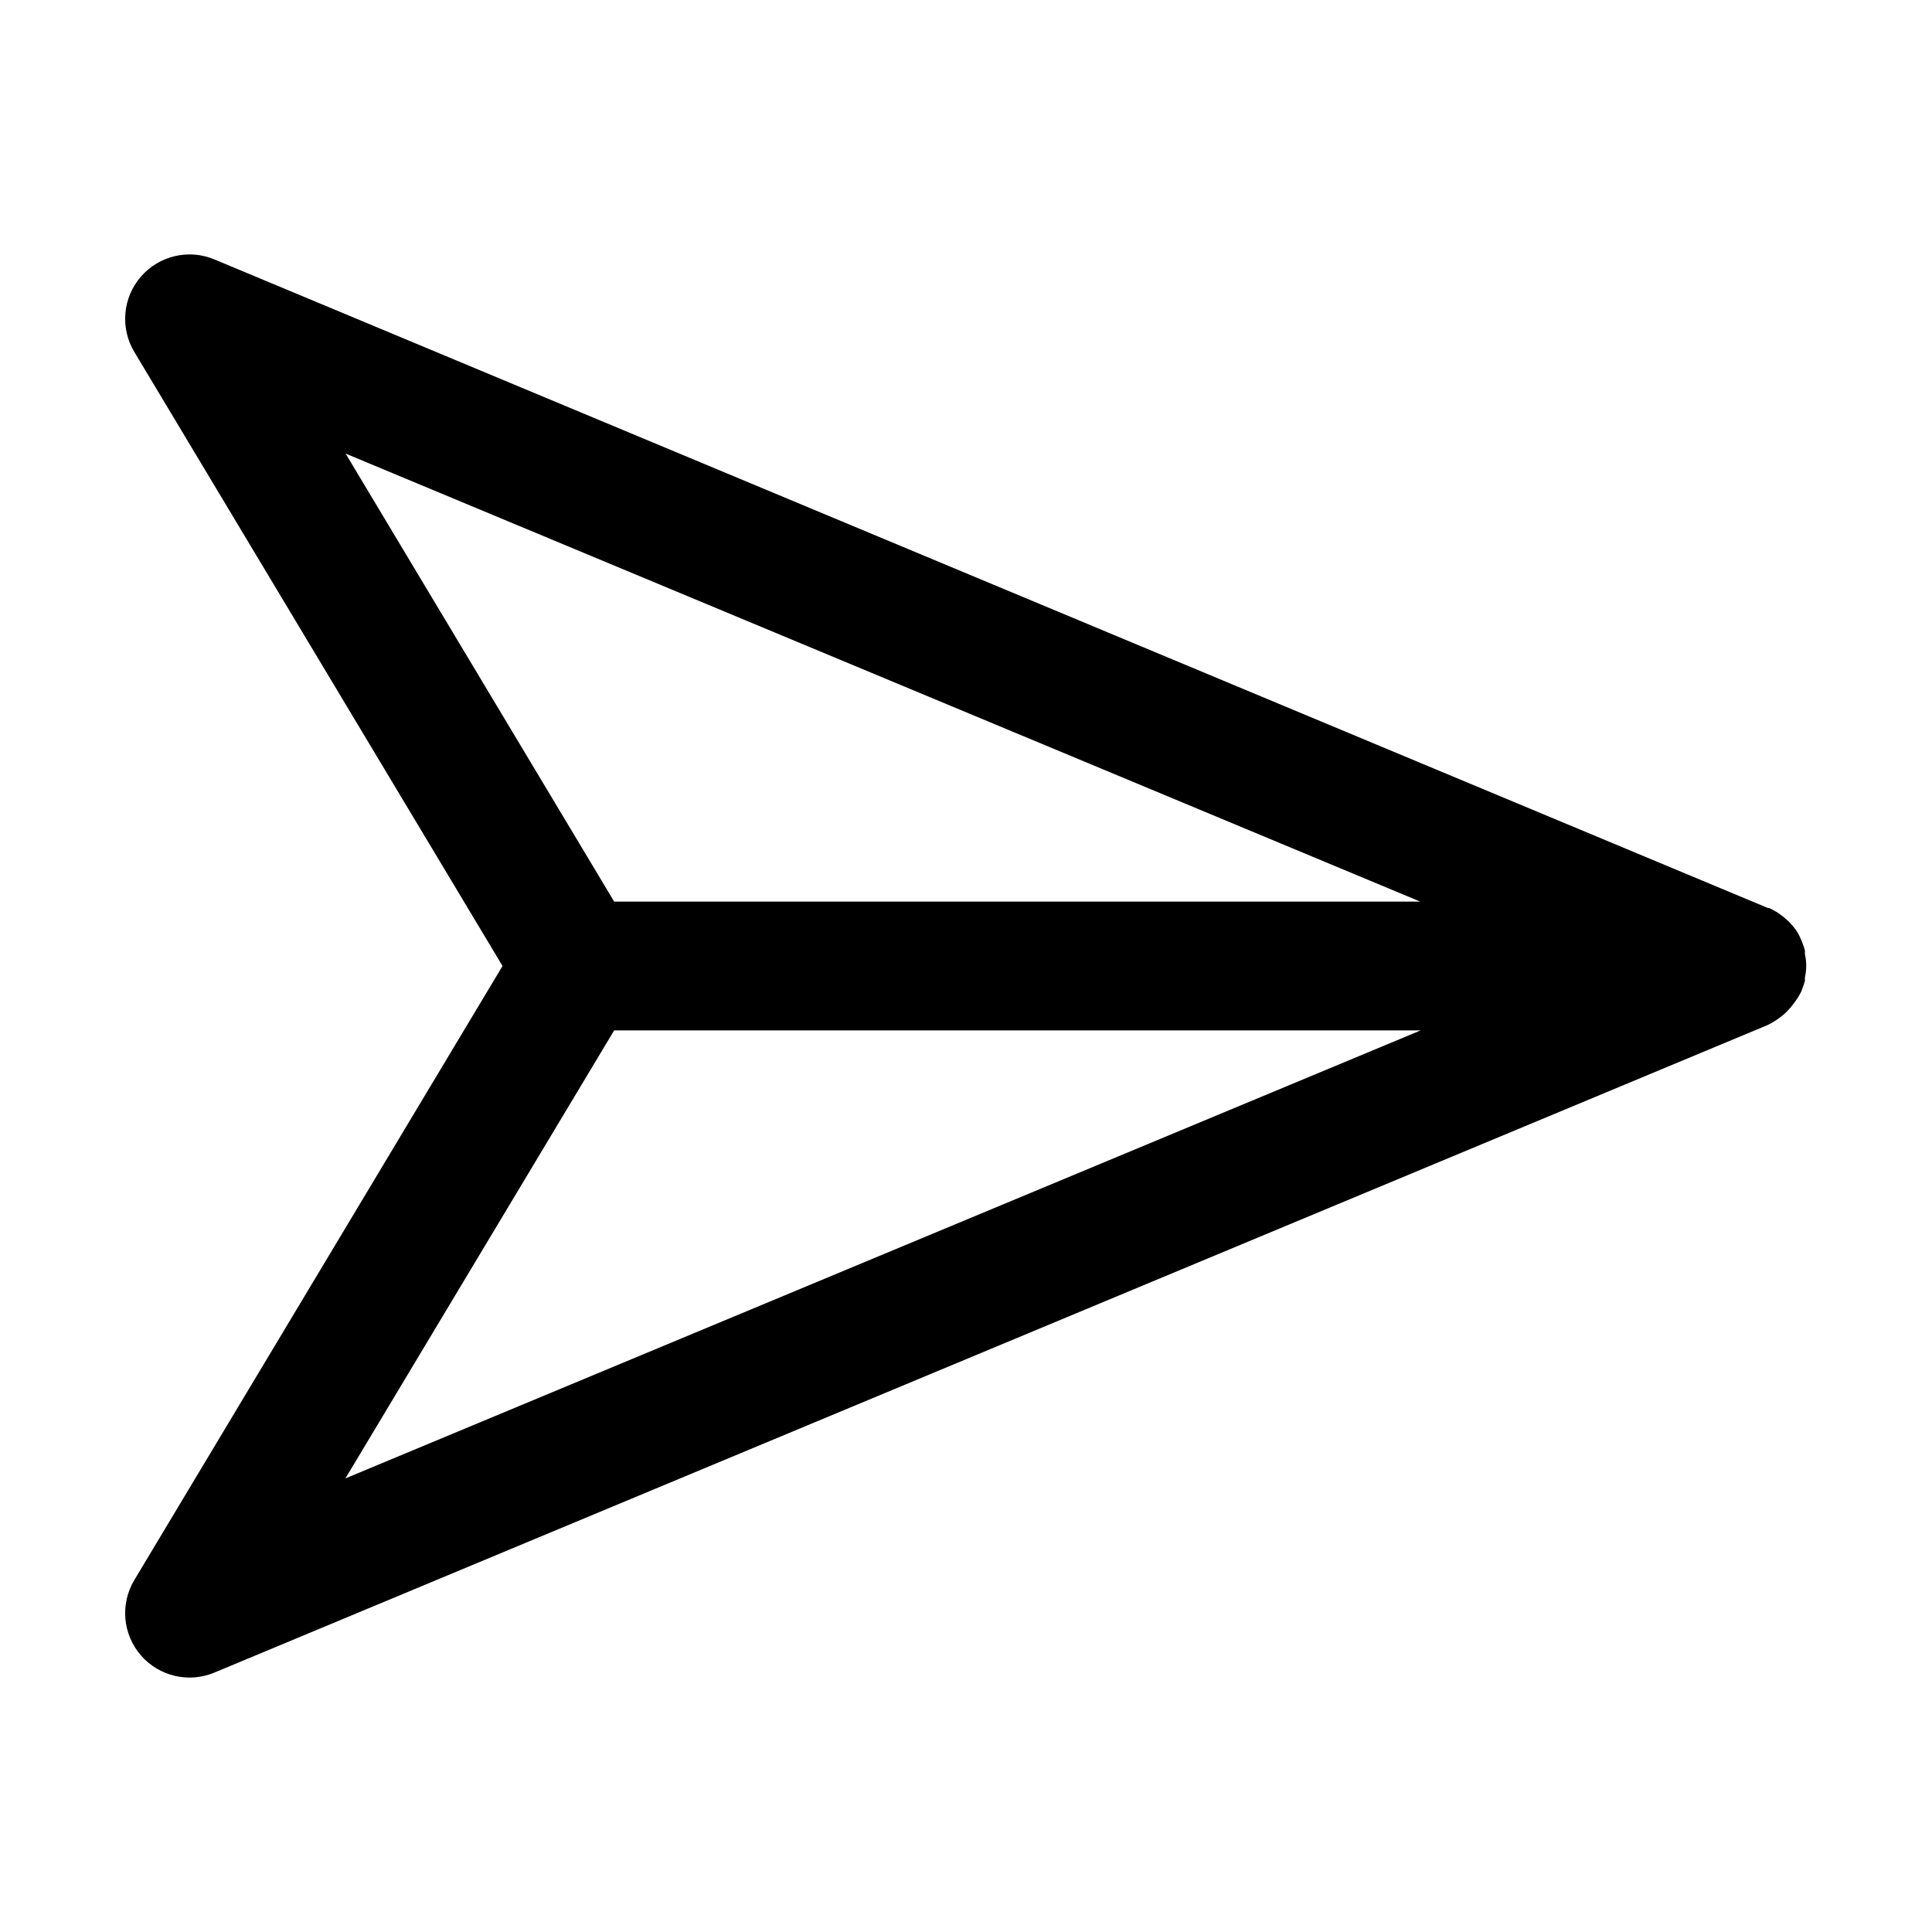
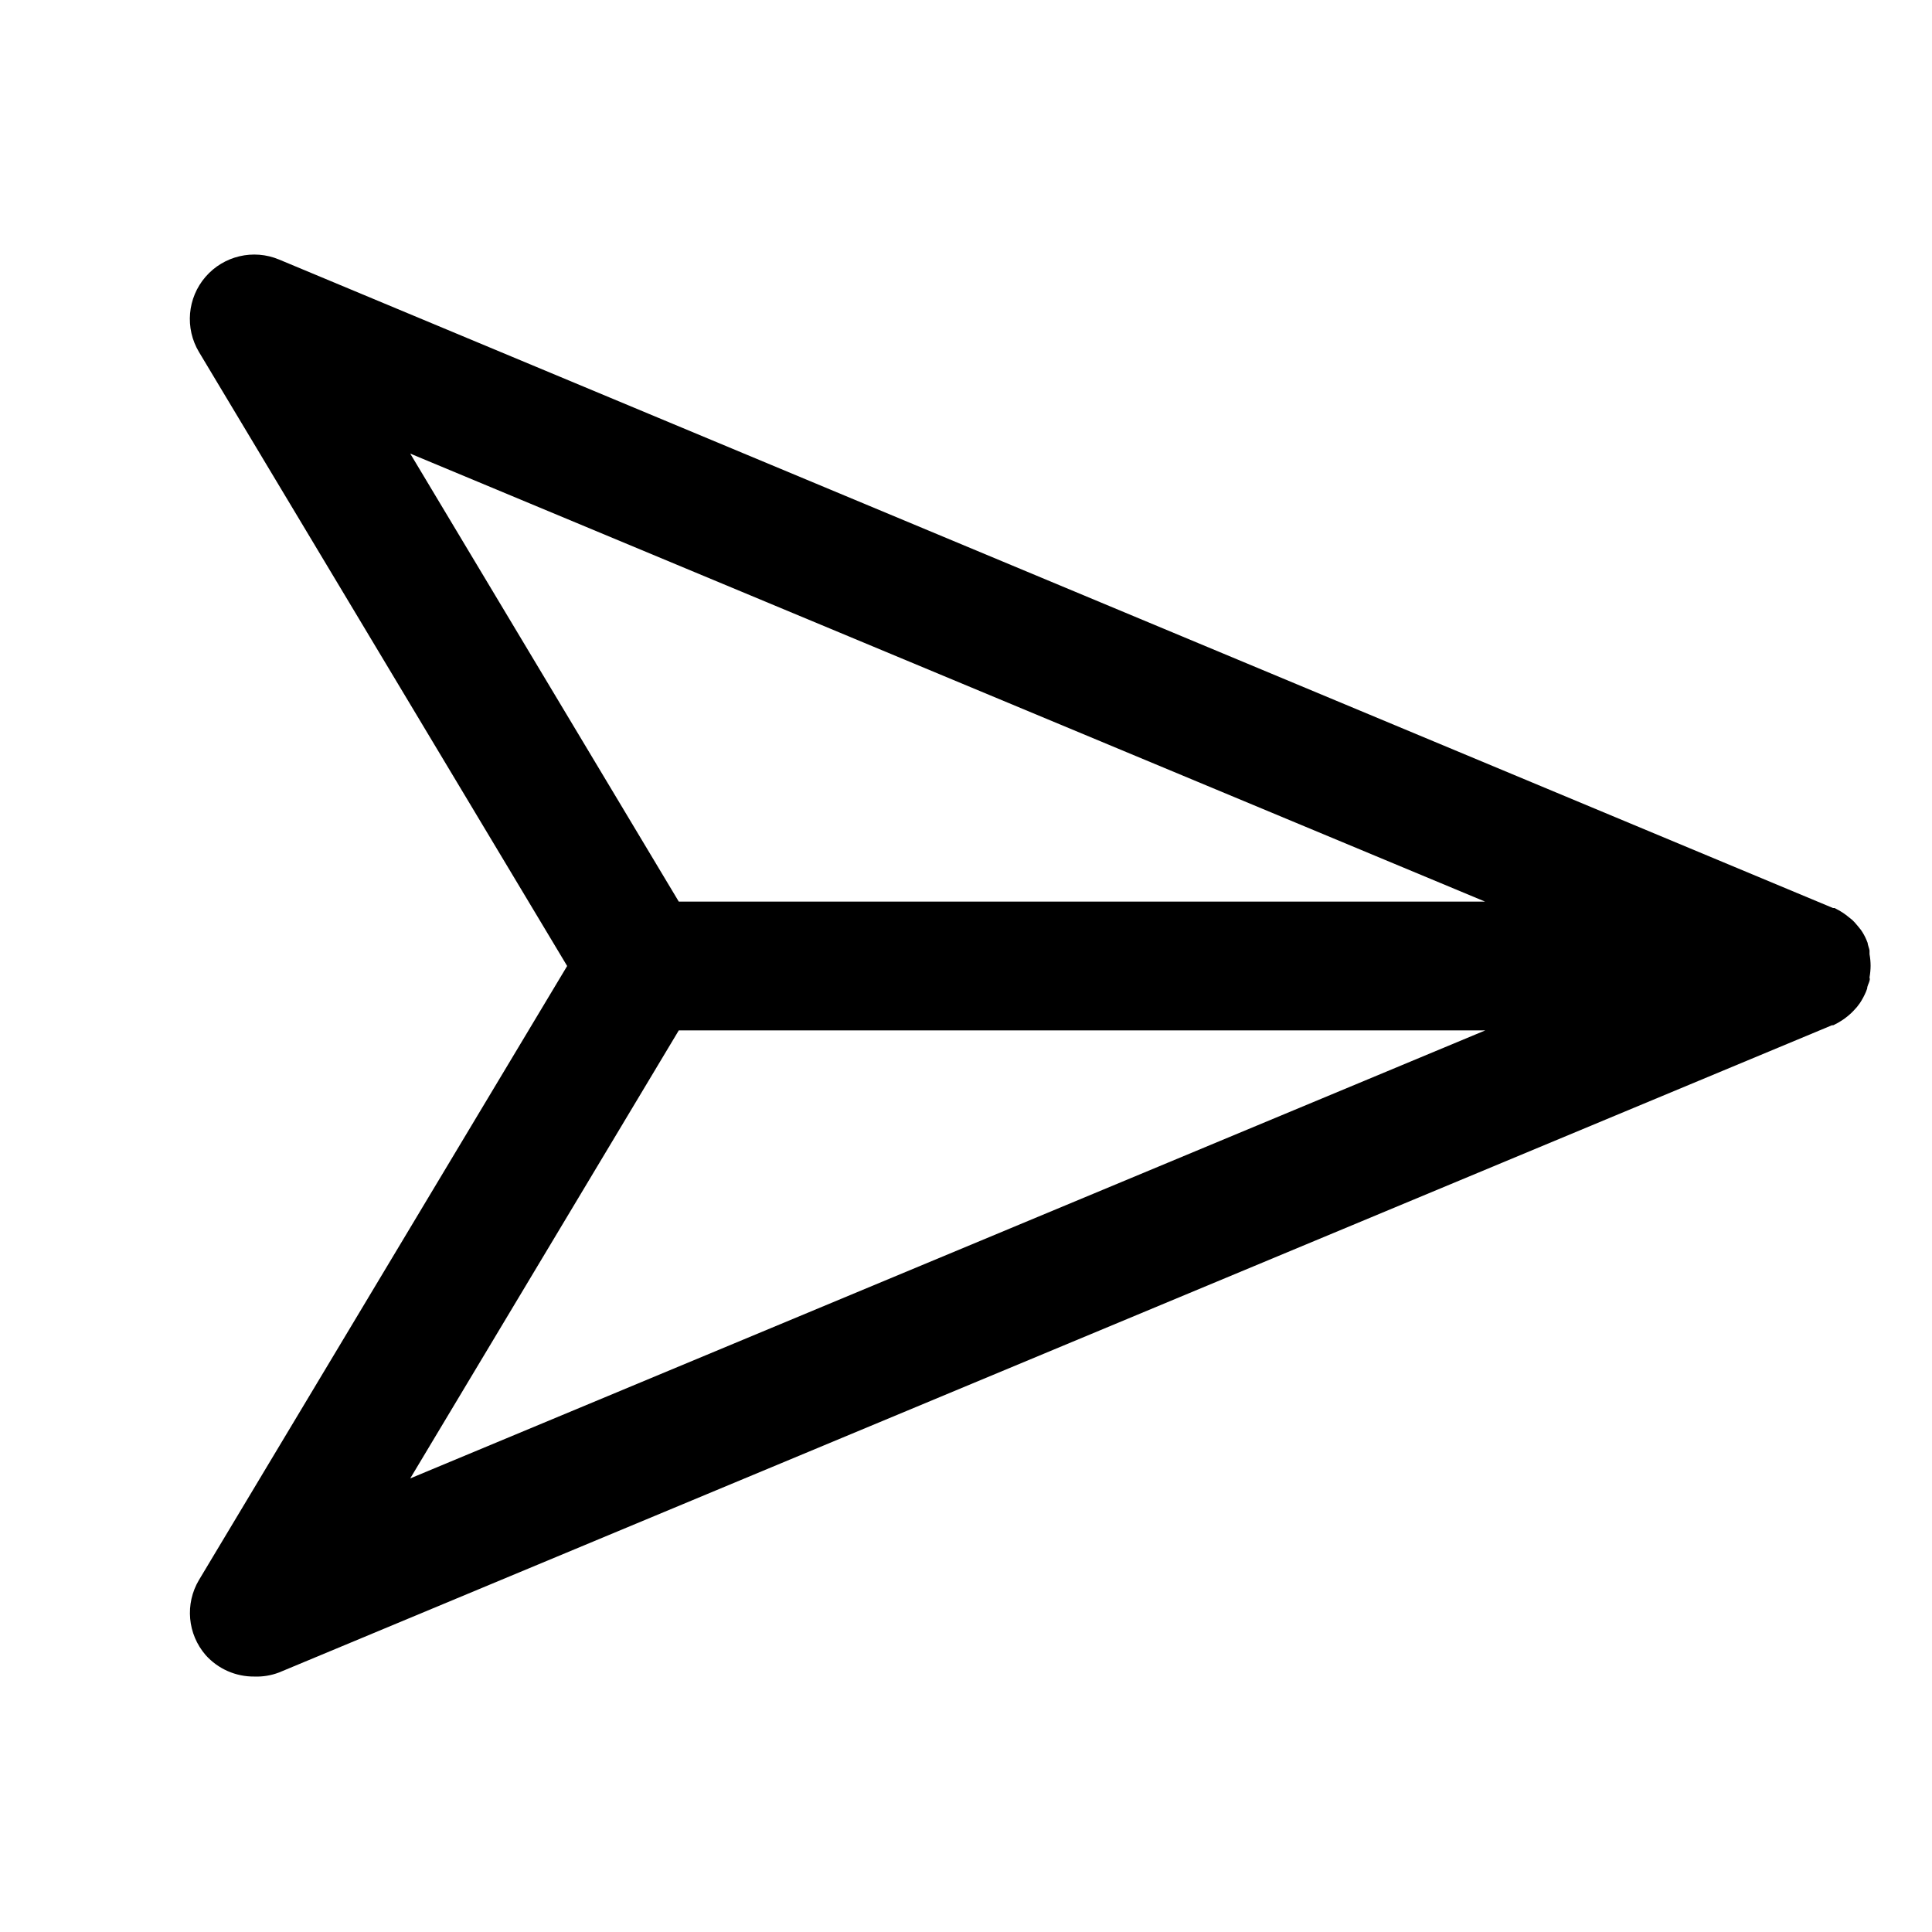
- <svg xmlns="http://www.w3.org/2000/svg" width="current" hegith="current" viewBox="0 0 90 90">
-   <path fill="current" d="M83.9,46.21a1,1,0,0,0,.06-.16,2.53,2.53,0,0,0,.12-.36l0-.16a2.48,2.48,0,0,0,.06-.54h0a2.35,2.35,0,0,0-.06-.54l0-.17a2.53,2.53,0,0,0-.12-.36.94.94,0,0,0-.06-.15,2.42,2.42,0,0,0-.24-.45l0,0q-.13-.18-.3-.36l-.12-.11a3.11,3.11,0,0,0-.28-.23l-.14-.1a3.78,3.78,0,0,0-.4-.22l-.06,0h0L10,12.09A3,3,0,0,0,6.26,16.4L23.41,45,6.26,73.6A3,3,0,0,0,10,77.91L82.32,47.76h0l0,0a2.71,2.71,0,0,0,.41-.23l.13-.09a3.5,3.5,0,0,0,.3-.24l.11-.11a2.6,2.6,0,0,0,.3-.36l0,0A3.28,3.28,0,0,0,83.9,46.21ZM16.1,21.13,66.16,42H28.61ZM28.61,48H66.18L16.09,68.87Z" />
+ <svg xmlns="http://www.w3.org/2000/svg" width="current" height="current" viewBox="0 0 90 90">
+   <path fill="current" d="M86.92,46.21l.06-.16c0-.12.08-.24.11-.36s0-.11,0-.16a3.29,3.29,0,0,0,.05-.54h0a3.1,3.1,0,0,0-.05-.54c0-.06,0-.11,0-.17S87,44,87,43.92l-.06-.15a2.46,2.46,0,0,0-.25-.45l0,0q-.14-.18-.3-.36l-.11-.11-.29-.23-.14-.1a3.61,3.61,0,0,0-.39-.22l-.07,0h0L13,12.09A3,3,0,0,0,9.27,16.4L26.42,45,9.27,73.6a3,3,0,0,0,.31,3.5,3,3,0,0,0,2.27,1A2.92,2.92,0,0,0,13,77.91L85.34,47.76h0l.06,0a3.3,3.3,0,0,0,.41-.23l.13-.09a3.36,3.36,0,0,0,.29-.24l.11-.11a2.6,2.6,0,0,0,.3-.36l0,0A3.37,3.37,0,0,0,86.92,46.21ZM19.11,21.13,69.18,42H31.62ZM31.62,48H69.19L19.11,68.87Z" />
</svg>
